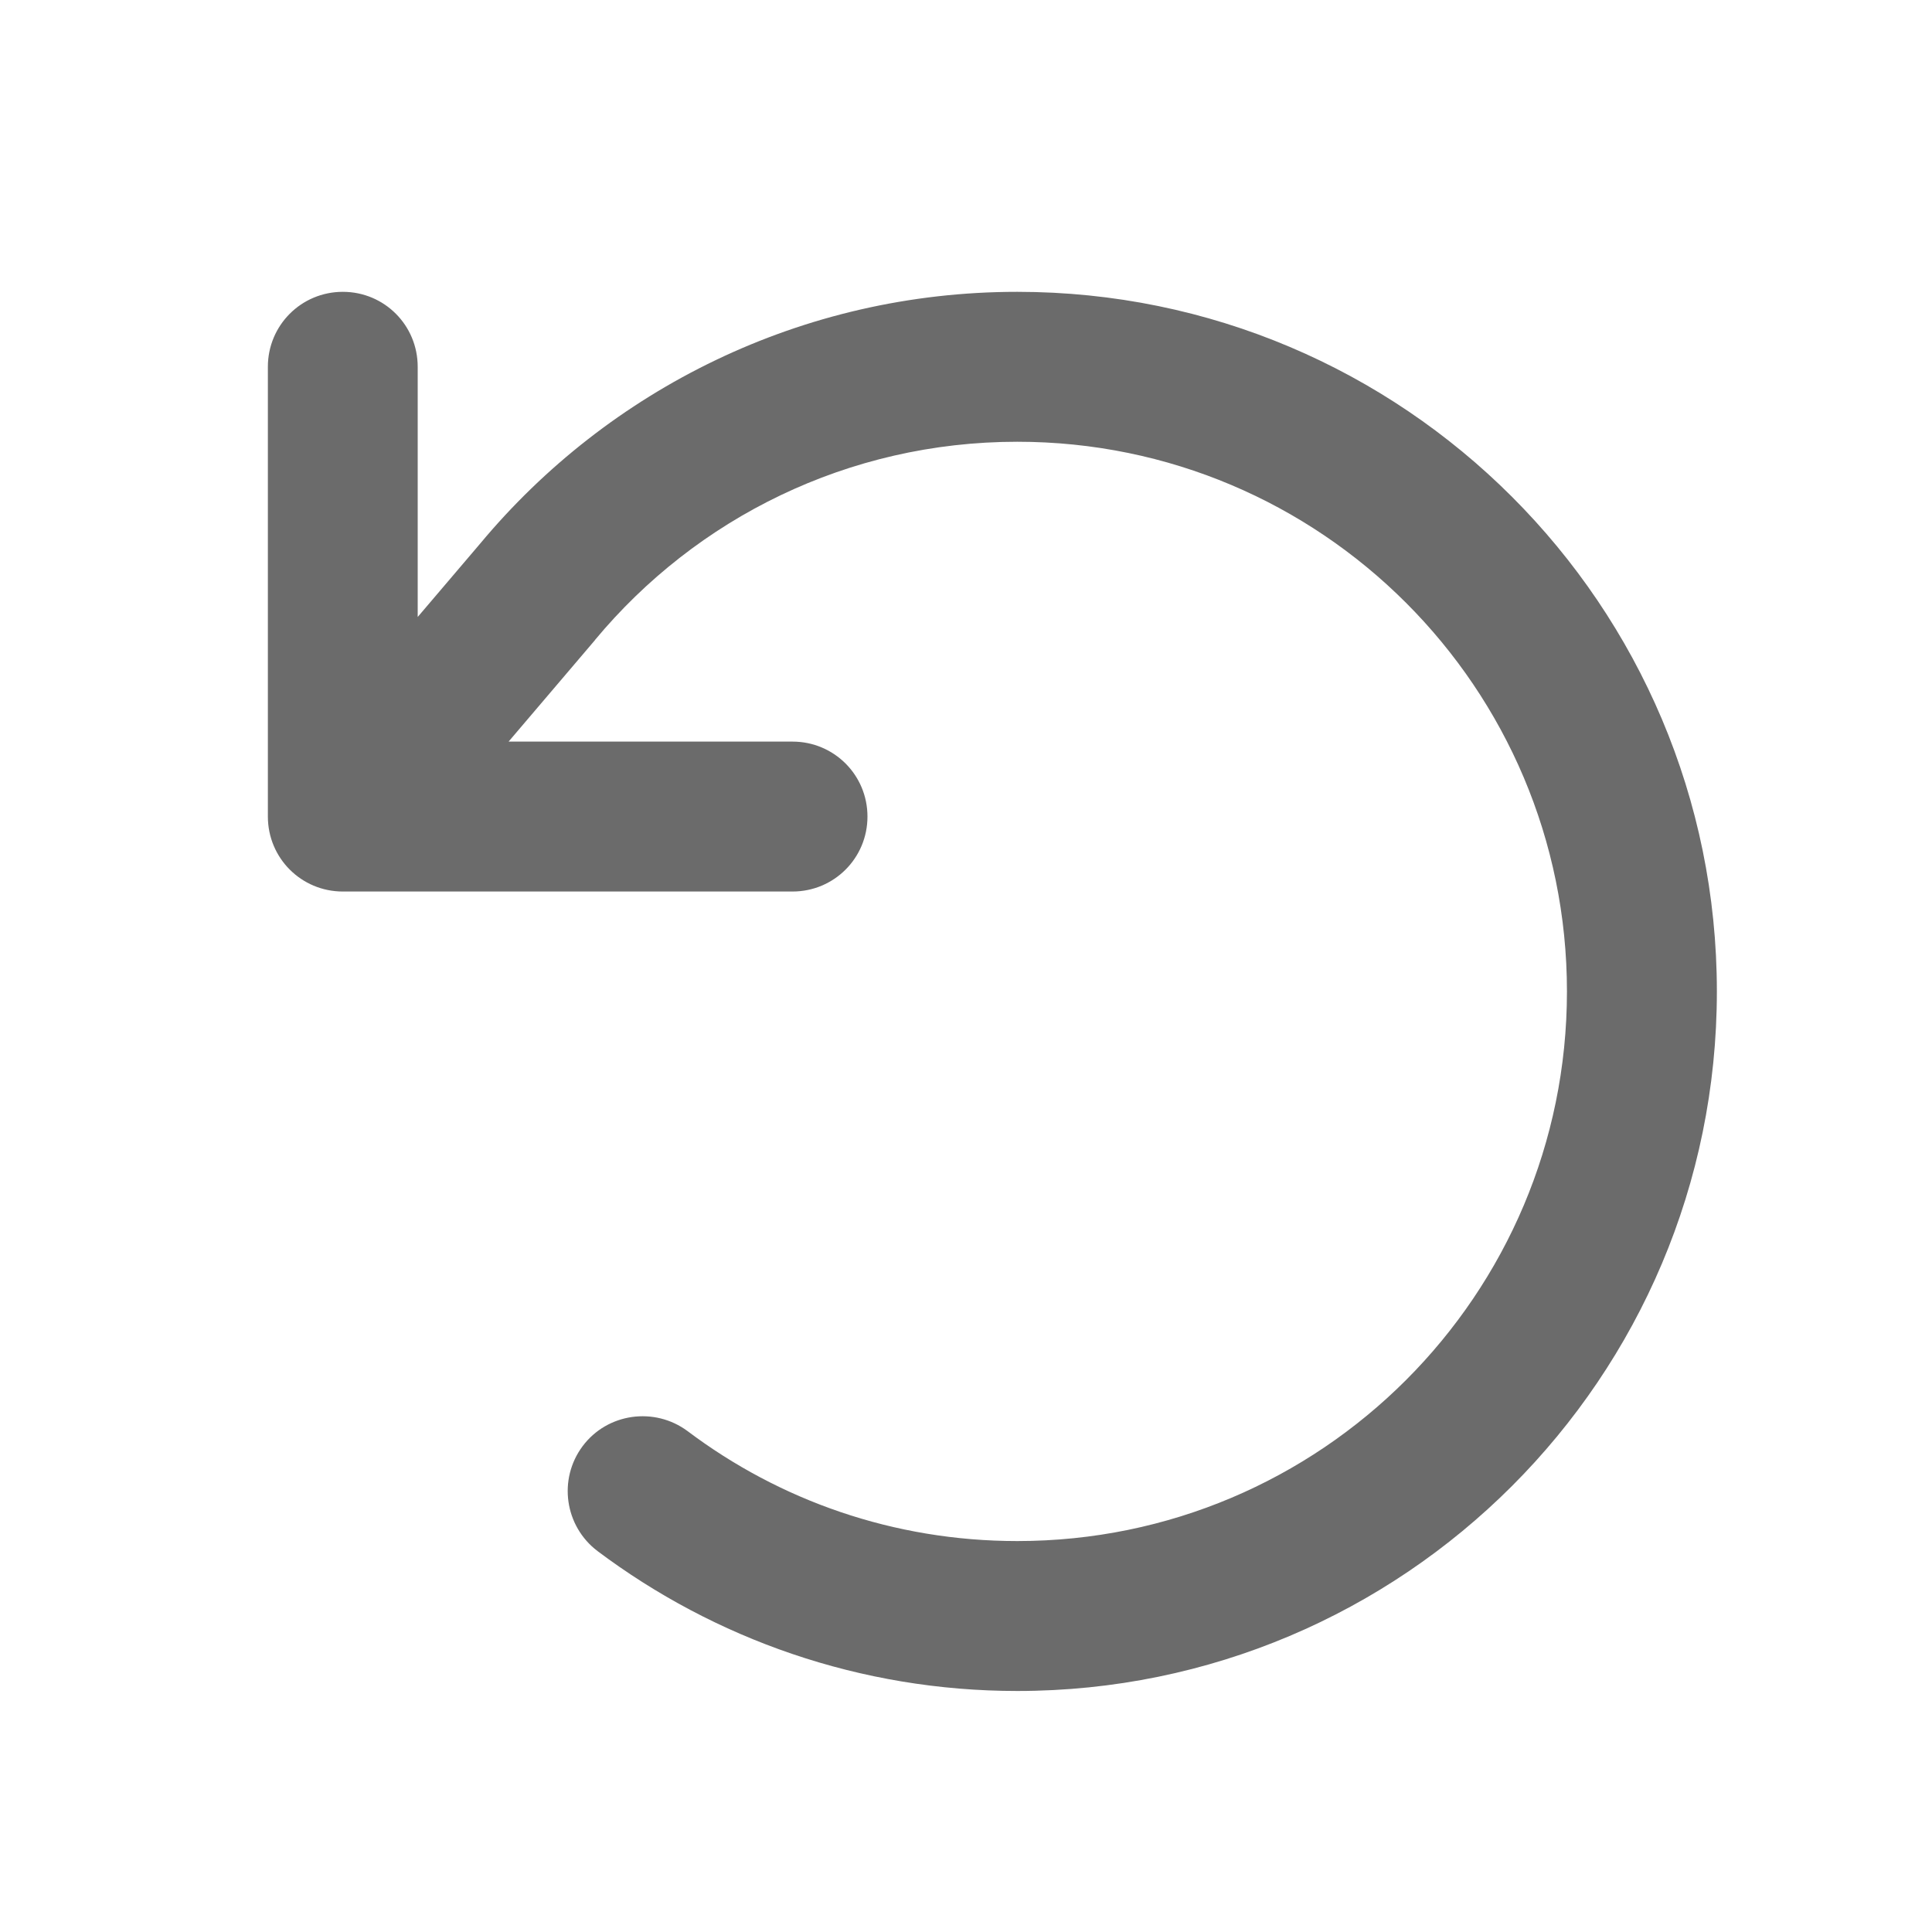
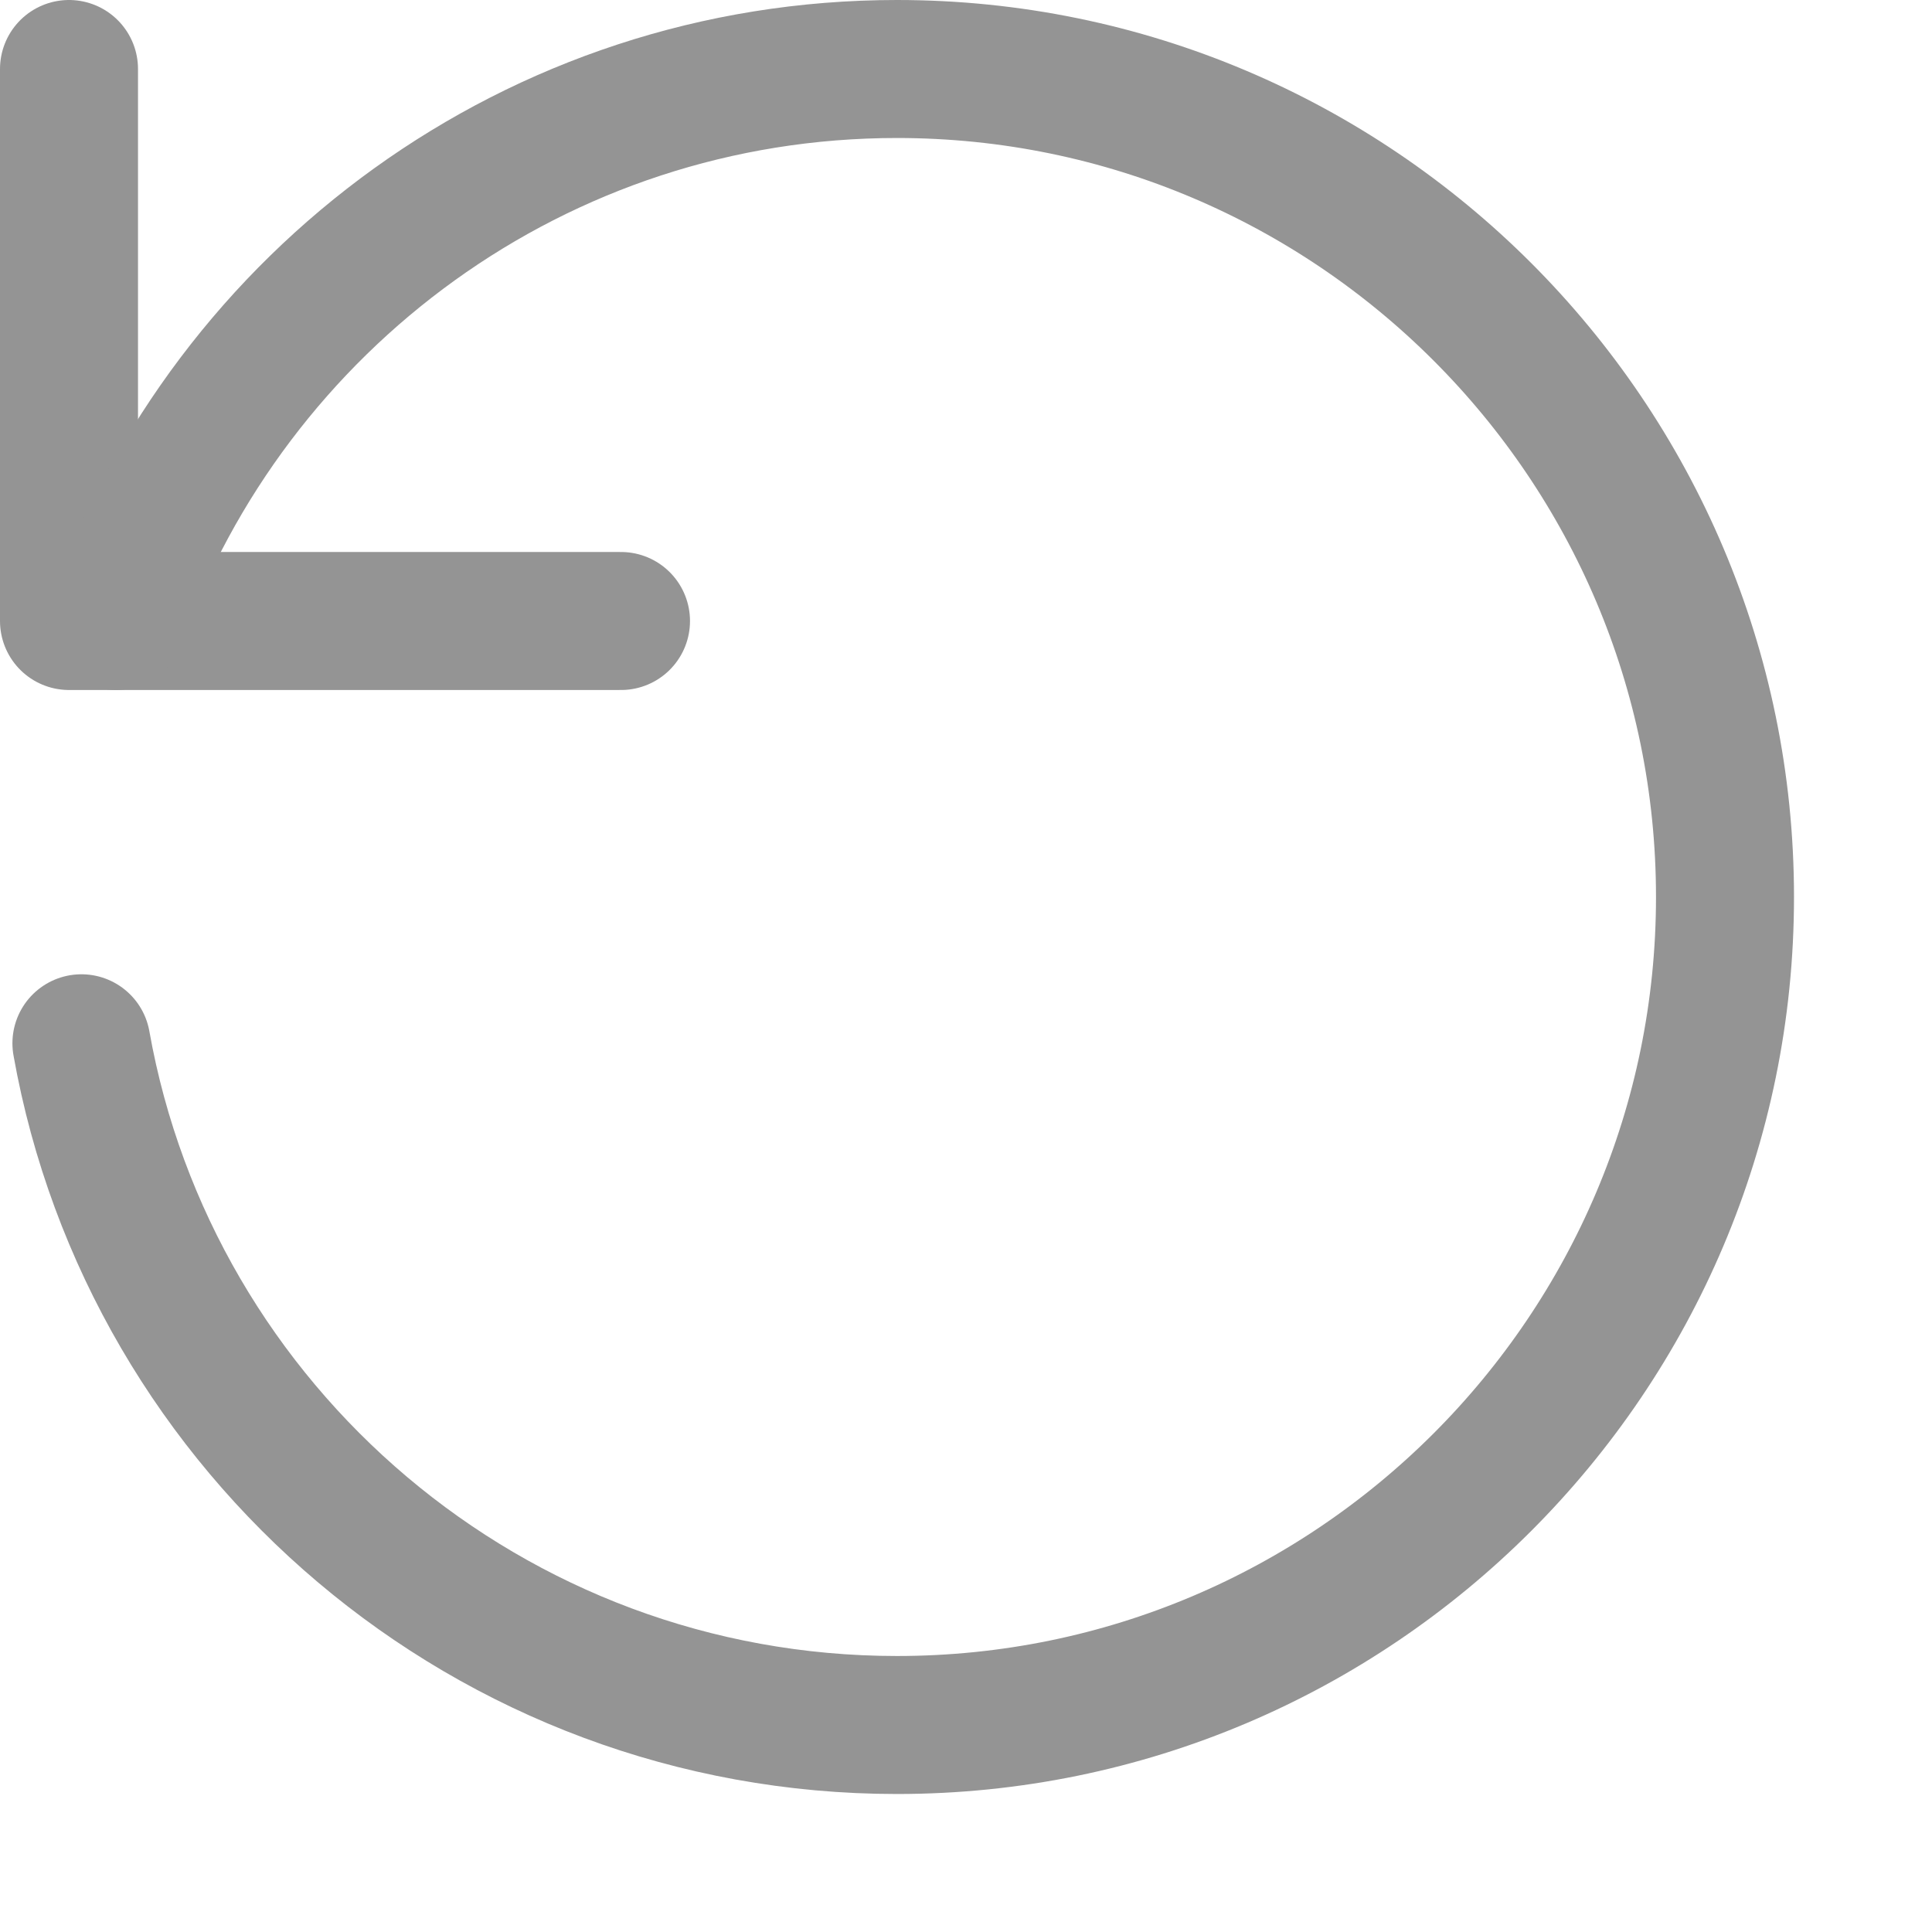
- <svg xmlns="http://www.w3.org/2000/svg" width="20" height="20" viewBox="0 0 20 20" fill="none">
-   <path d="M3.549 9.229C3.119 9.229 2.773 8.883 2.773 8.453V3.797C2.773 3.367 3.119 3.021 3.549 3.021C3.979 3.021 4.324 3.367 4.324 3.797V6.387L4.971 5.627C6.296 4.036 8.297 3.021 10.531 3.021C14.53 3.021 17.773 6.264 17.773 10.263C17.773 14.262 14.53 17.505 10.531 17.505C8.902 17.505 7.396 16.965 6.186 16.057C5.844 15.798 5.776 15.313 6.031 14.971C6.287 14.628 6.775 14.56 7.118 14.815C8.068 15.53 9.248 15.953 10.531 15.953C13.674 15.953 16.221 13.406 16.221 10.263C16.221 7.121 13.674 4.573 10.531 4.573C8.776 4.573 7.205 5.368 6.161 6.623L6.157 6.629L5.265 7.677H8.204C8.634 7.677 8.98 8.023 8.98 8.453C8.98 8.883 8.634 9.229 8.204 9.229H3.549Z" fill="#6B6B6B" />
+ <svg xmlns="http://www.w3.org/2000/svg" id="a" width="14" height="14" viewBox="0 0 14 14">
+   <polyline points=".5 .5 .5 4.5 4.5 4.5" style="fill:none; stroke:#949494; stroke-linecap:round; stroke-linejoin:round;" />
+   <path d="M.84,4.5C1.67,2.17,3.89.5,6.5.5c3.31,0,6,2.69,6,6s-2.69,6-6,6c-2.95,0-5.41-2.13-5.91-4.94" style="fill:none; stroke:#949494; stroke-linecap:round; stroke-linejoin:round;" />
</svg>
